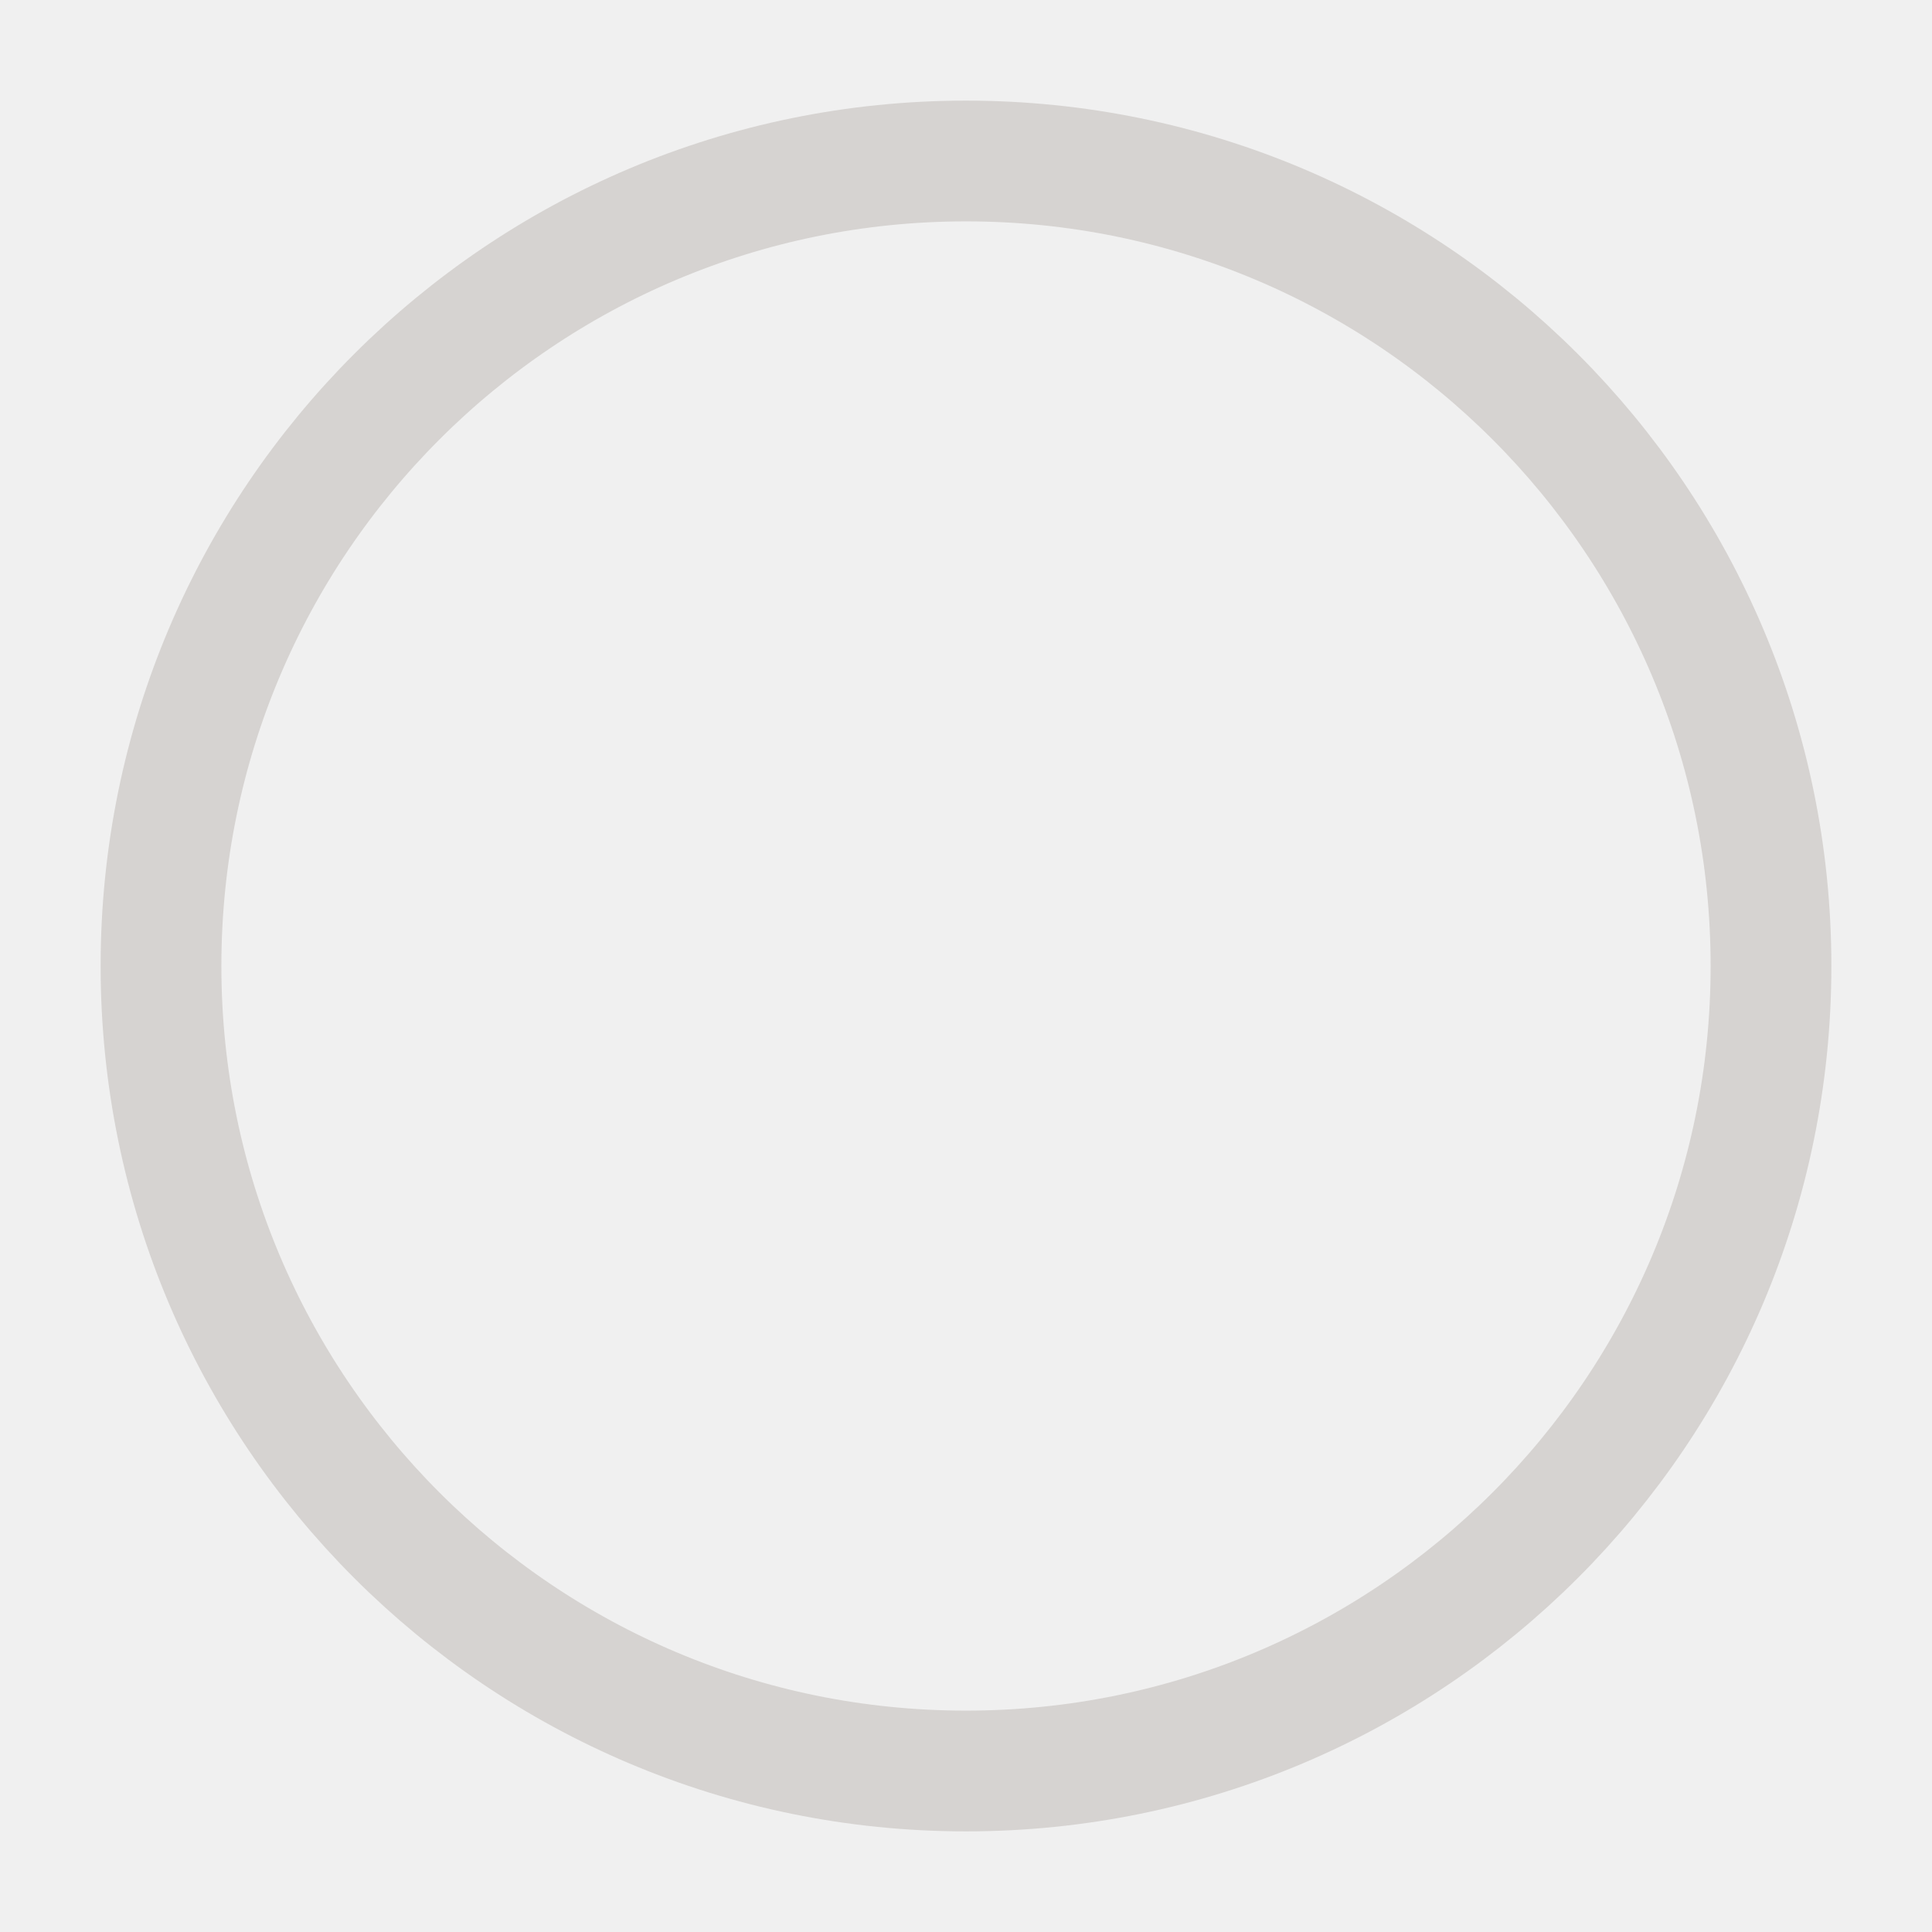
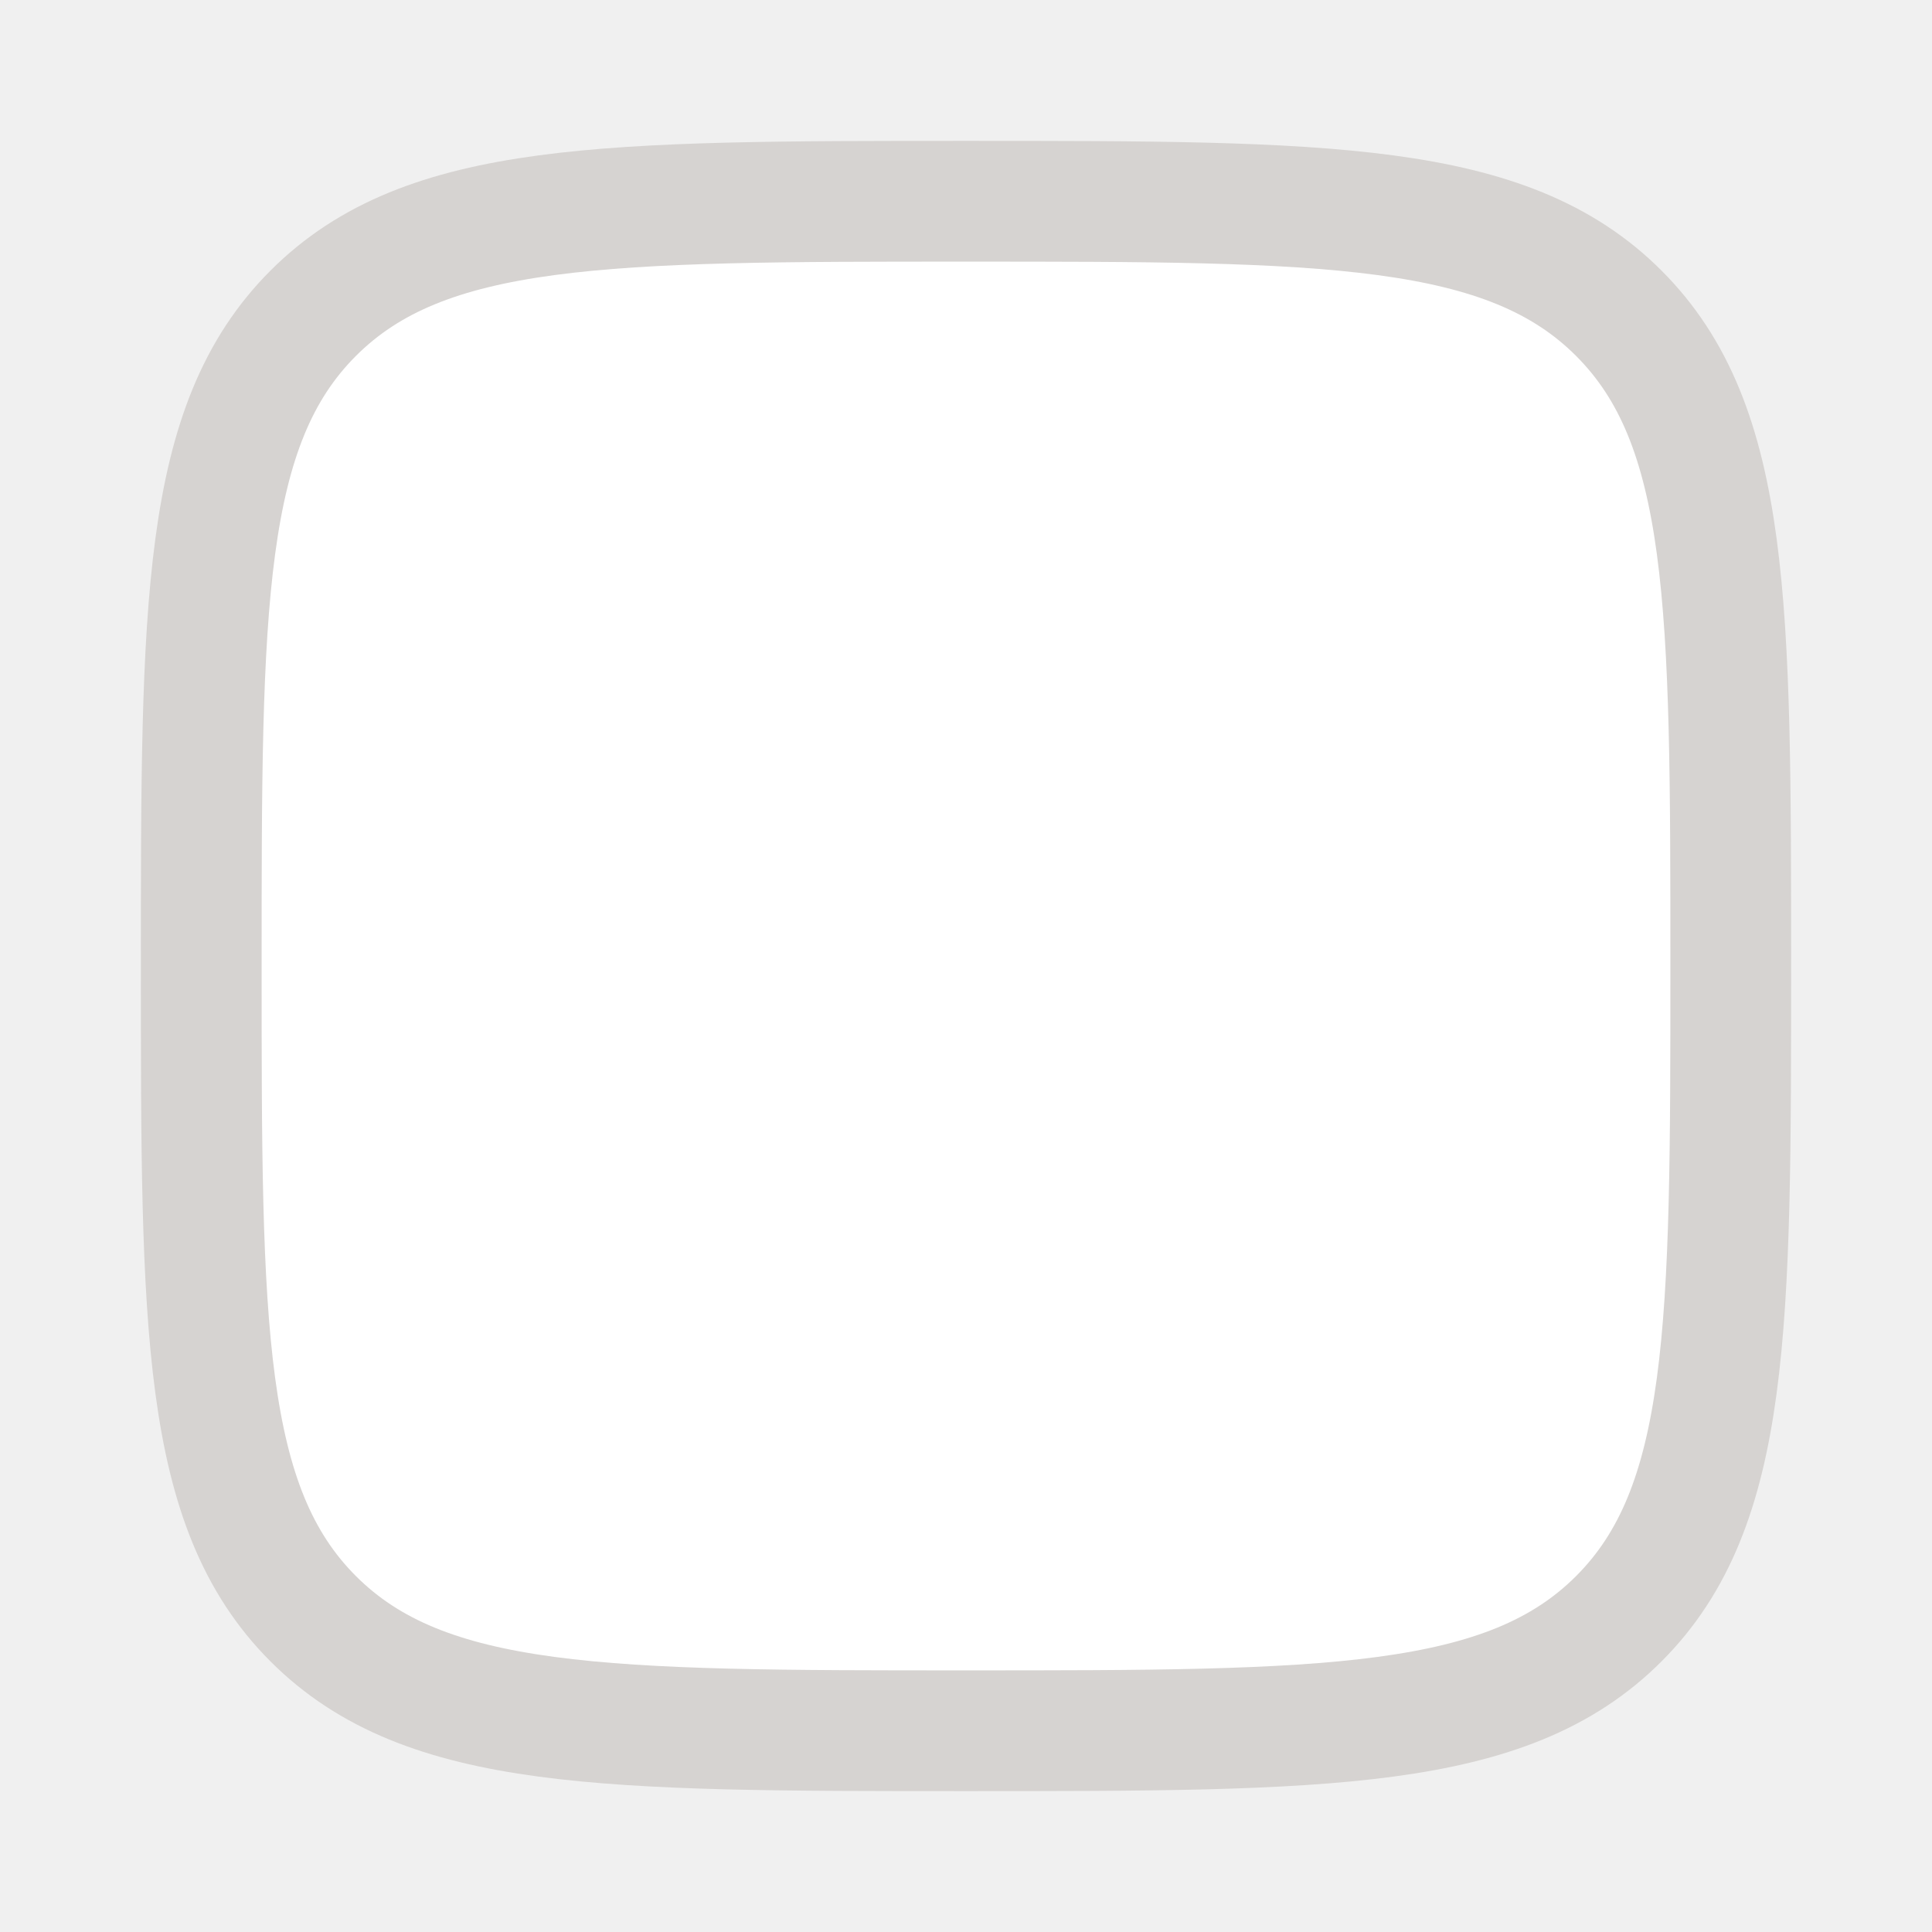
<svg xmlns="http://www.w3.org/2000/svg" width="24" height="24" viewBox="0 0 24 24" fill="none">
-   <g id="circle">
-     <path id="Vector" d="M12 22C17.523 22 22 17.523 22 12C22 6.477 17.523 2 12 2C6.477 2 2 6.477 2 12C2 17.523 6.477 22 12 22Z" stroke="#D6D3D1" stroke-width="1.5" stroke-linejoin="round" />
+   <g id="square">
+     <path id="Vector" d="M2.5 12C2.5 7.522 2.5 5.282 3.891 3.891C5.282 2.5 7.522 2.5 12 2.5C16.478 2.5 18.718 2.5 20.109 3.891C21.5 5.282 21.5 7.522 21.5 12C21.5 16.478 21.5 18.718 20.109 20.109C18.718 21.5 16.478 21.5 12 21.5C7.522 21.5 5.282 21.5 3.891 20.109C2.5 18.718 2.5 16.478 2.5 12Z" fill="white" stroke="#D6D3D1" stroke-width="1.5" />
  </g>
</svg>
